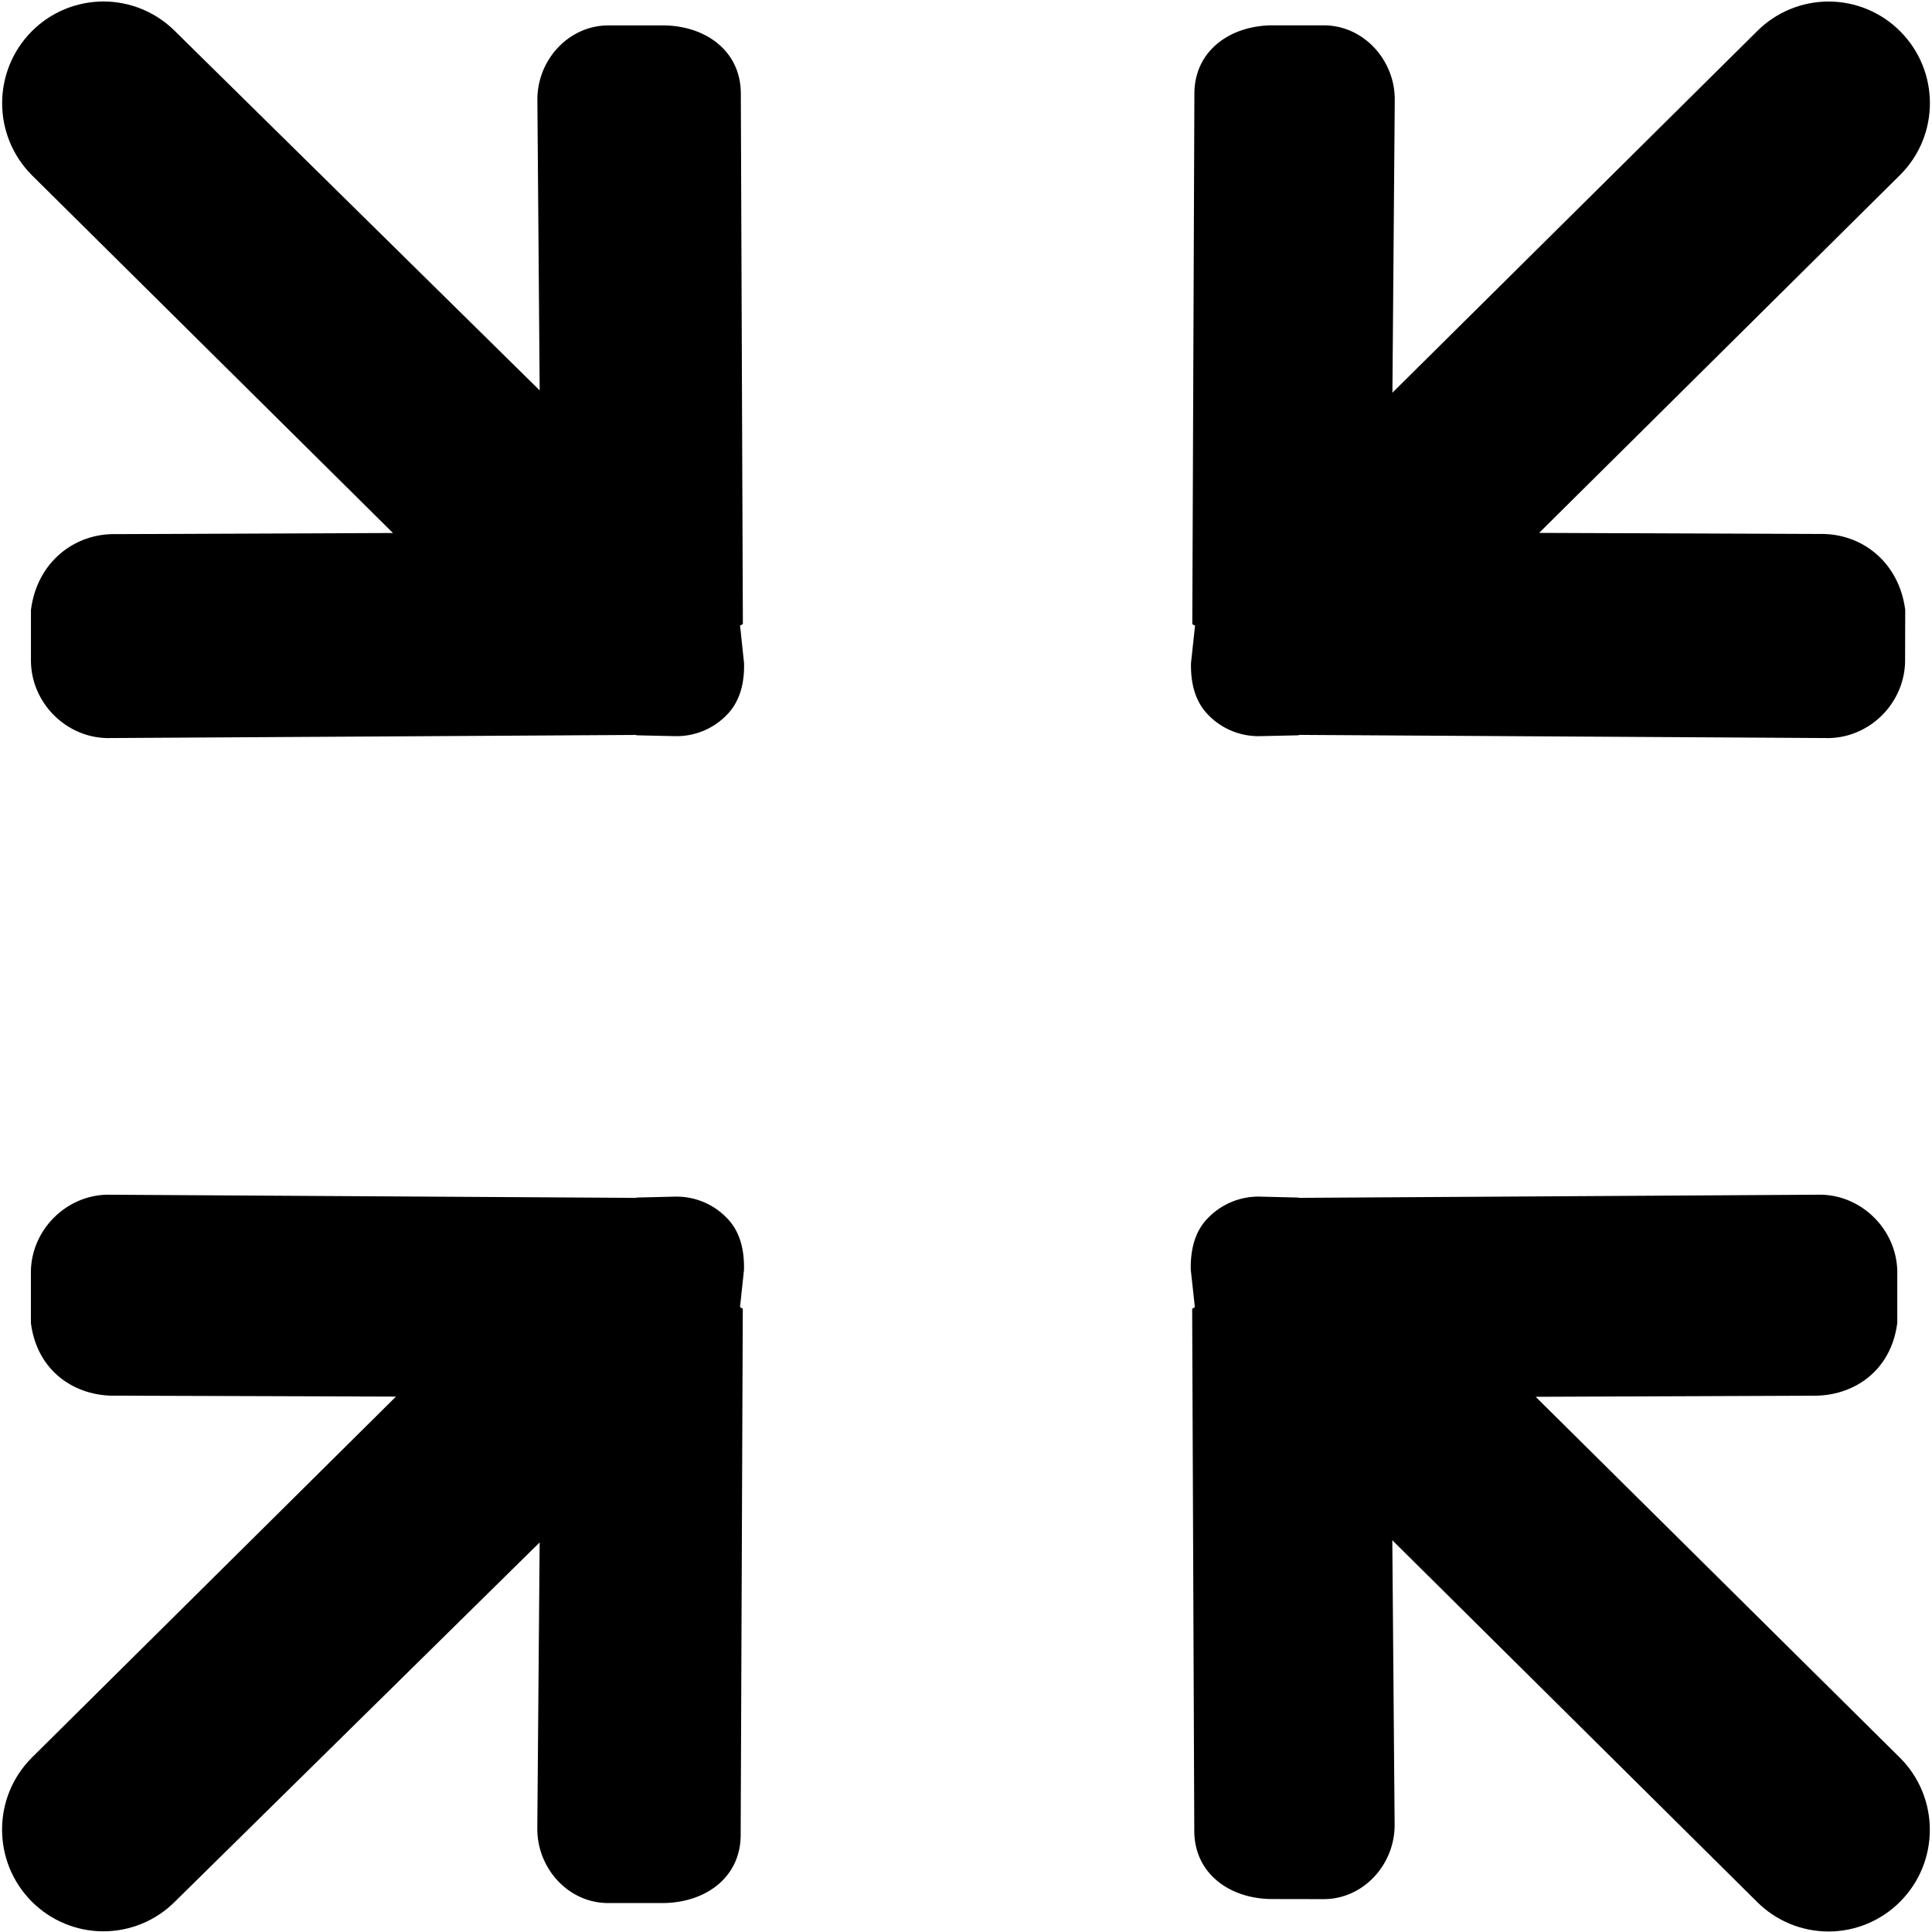
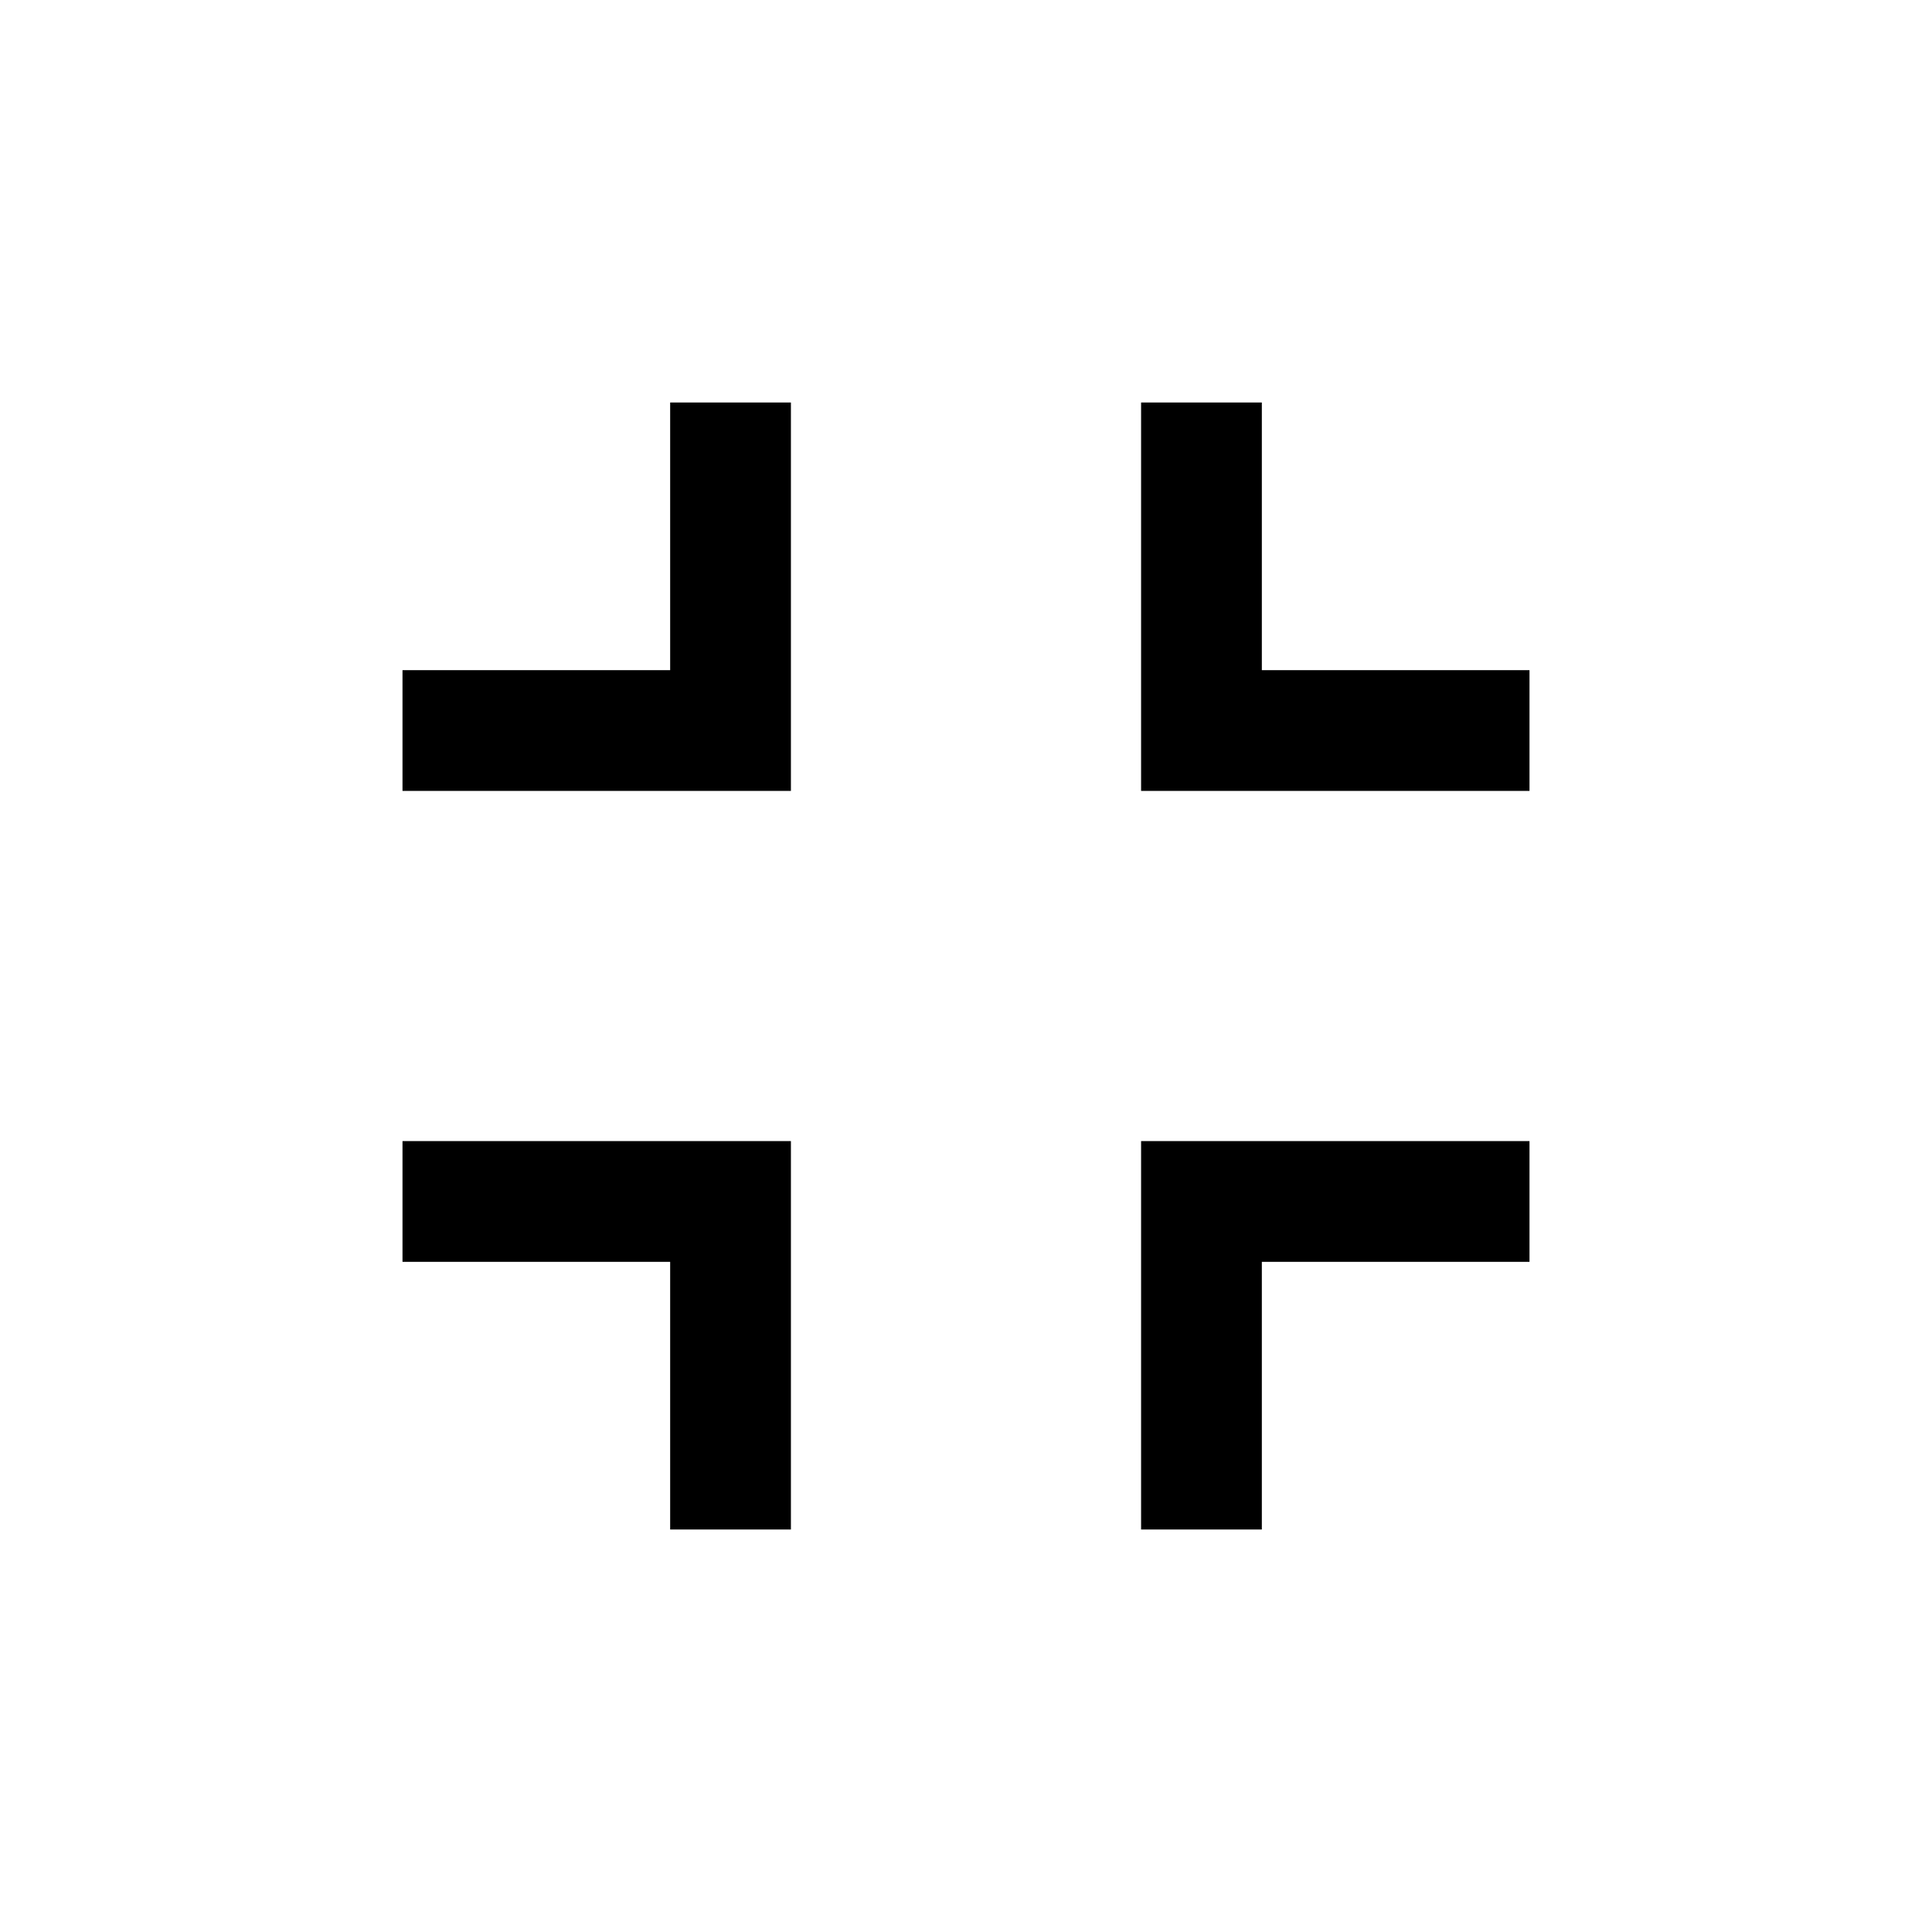
- <svg xmlns="http://www.w3.org/2000/svg" width="128" height="128">
-   <path d="M49.217 41.329l-.136-35.24c-.06-2.715-2.302-4.345-5.022-4.405h-3.65c-2.712-.06-4.866 2.303-4.806 5.016l.152 19.164-24.151-23.79a6.698 6.698 0 0 0-9.499 0 6.76 6.76 0 0 0 0 9.526l23.93 23.713-18.345.074c-2.712-.069-5.228 1.813-5.64 5.02v3.462c.069 2.721 2.31 4.97 5.022 5.03l35.028-.207c.052.005.087.025.133.025l2.457.054a4.626 4.626 0 0 0 3.436-1.38c.88-.874 1.205-2.096 1.169-3.462l-.262-2.465c0-.048.182-.081.182-.136h.002zm52.523 51.212l18.32-.073c2.713.06 5.224-1.609 5.64-4.815v-3.462c-.068-2.722-2.317-4.97-5.021-5.04l-34.58.21c-.053 0-.086-.021-.138-.021l-2.451-.06a4.64 4.64 0 0 0-3.445 1.381c-.885.868-1.201 2.094-1.174 3.46l.27 2.46c.005.06-.177.095-.177.141l.141 34.697c.069 2.713 2.31 4.338 5.022 4.397l3.45.006c2.705.062 4.867-2.31 4.8-5.026l-.153-18.752 24.151 23.946a6.69 6.69 0 0 0 9.494 0 6.747 6.747 0 0 0 0-9.523L101.74 92.54v.001zM48.125 80.662a4.636 4.636 0 0 0-3.437-1.382l-2.457.06c-.05 0-.082.022-.137.022l-35.025-.21c-2.712.07-4.957 2.318-5.022 5.04v3.462c.409 3.206 2.925 4.874 5.633 4.814l18.554.06-24.132 23.928c-2.62 2.626-2.62 6.89 0 9.524a6.694 6.694 0 0 0 9.496 0l24.155-23.79-.155 18.866c-.06 2.722 2.094 5.093 4.801 5.025h3.65c2.72-.069 4.962-1.685 5.022-4.406l.141-34.956c0-.05-.182-.082-.182-.136l.262-2.46c.03-1.366-.286-2.592-1.166-3.46h-.001zM80.08 47.397a4.62 4.62 0 0 0 3.443 1.374l2.45-.054c.055 0 .088-.02.143-.028l35.08.21c2.712-.062 4.953-2.312 5.021-5.033l.009-3.463c-.417-3.211-2.937-5.084-5.64-5.025l-18.615-.073 23.917-23.715c2.63-2.623 2.63-6.879.008-9.513a6.691 6.691 0 0 0-9.494 0L92.251 26.016l.155-19.312c.065-2.713-2.097-5.085-4.802-5.025h-3.45c-2.713.069-4.954 1.693-5.022 4.406l-.139 35.247c0 .054.18.088.18.136l-.267 2.465c-.028 1.366.288 2.588 1.174 3.463v.001z" />
+ <svg xmlns="http://www.w3.org/2000/svg" height="48" viewBox="0 96 960 960" width="48">
+   <path d="M333 856V723H200v-60h193v193h-60Zm234 0V663h193v60H627v133h-60ZM200 489v-60h133V296h60v193H200Zm367 0V296h60v133h133v60H567Z" />
</svg>
